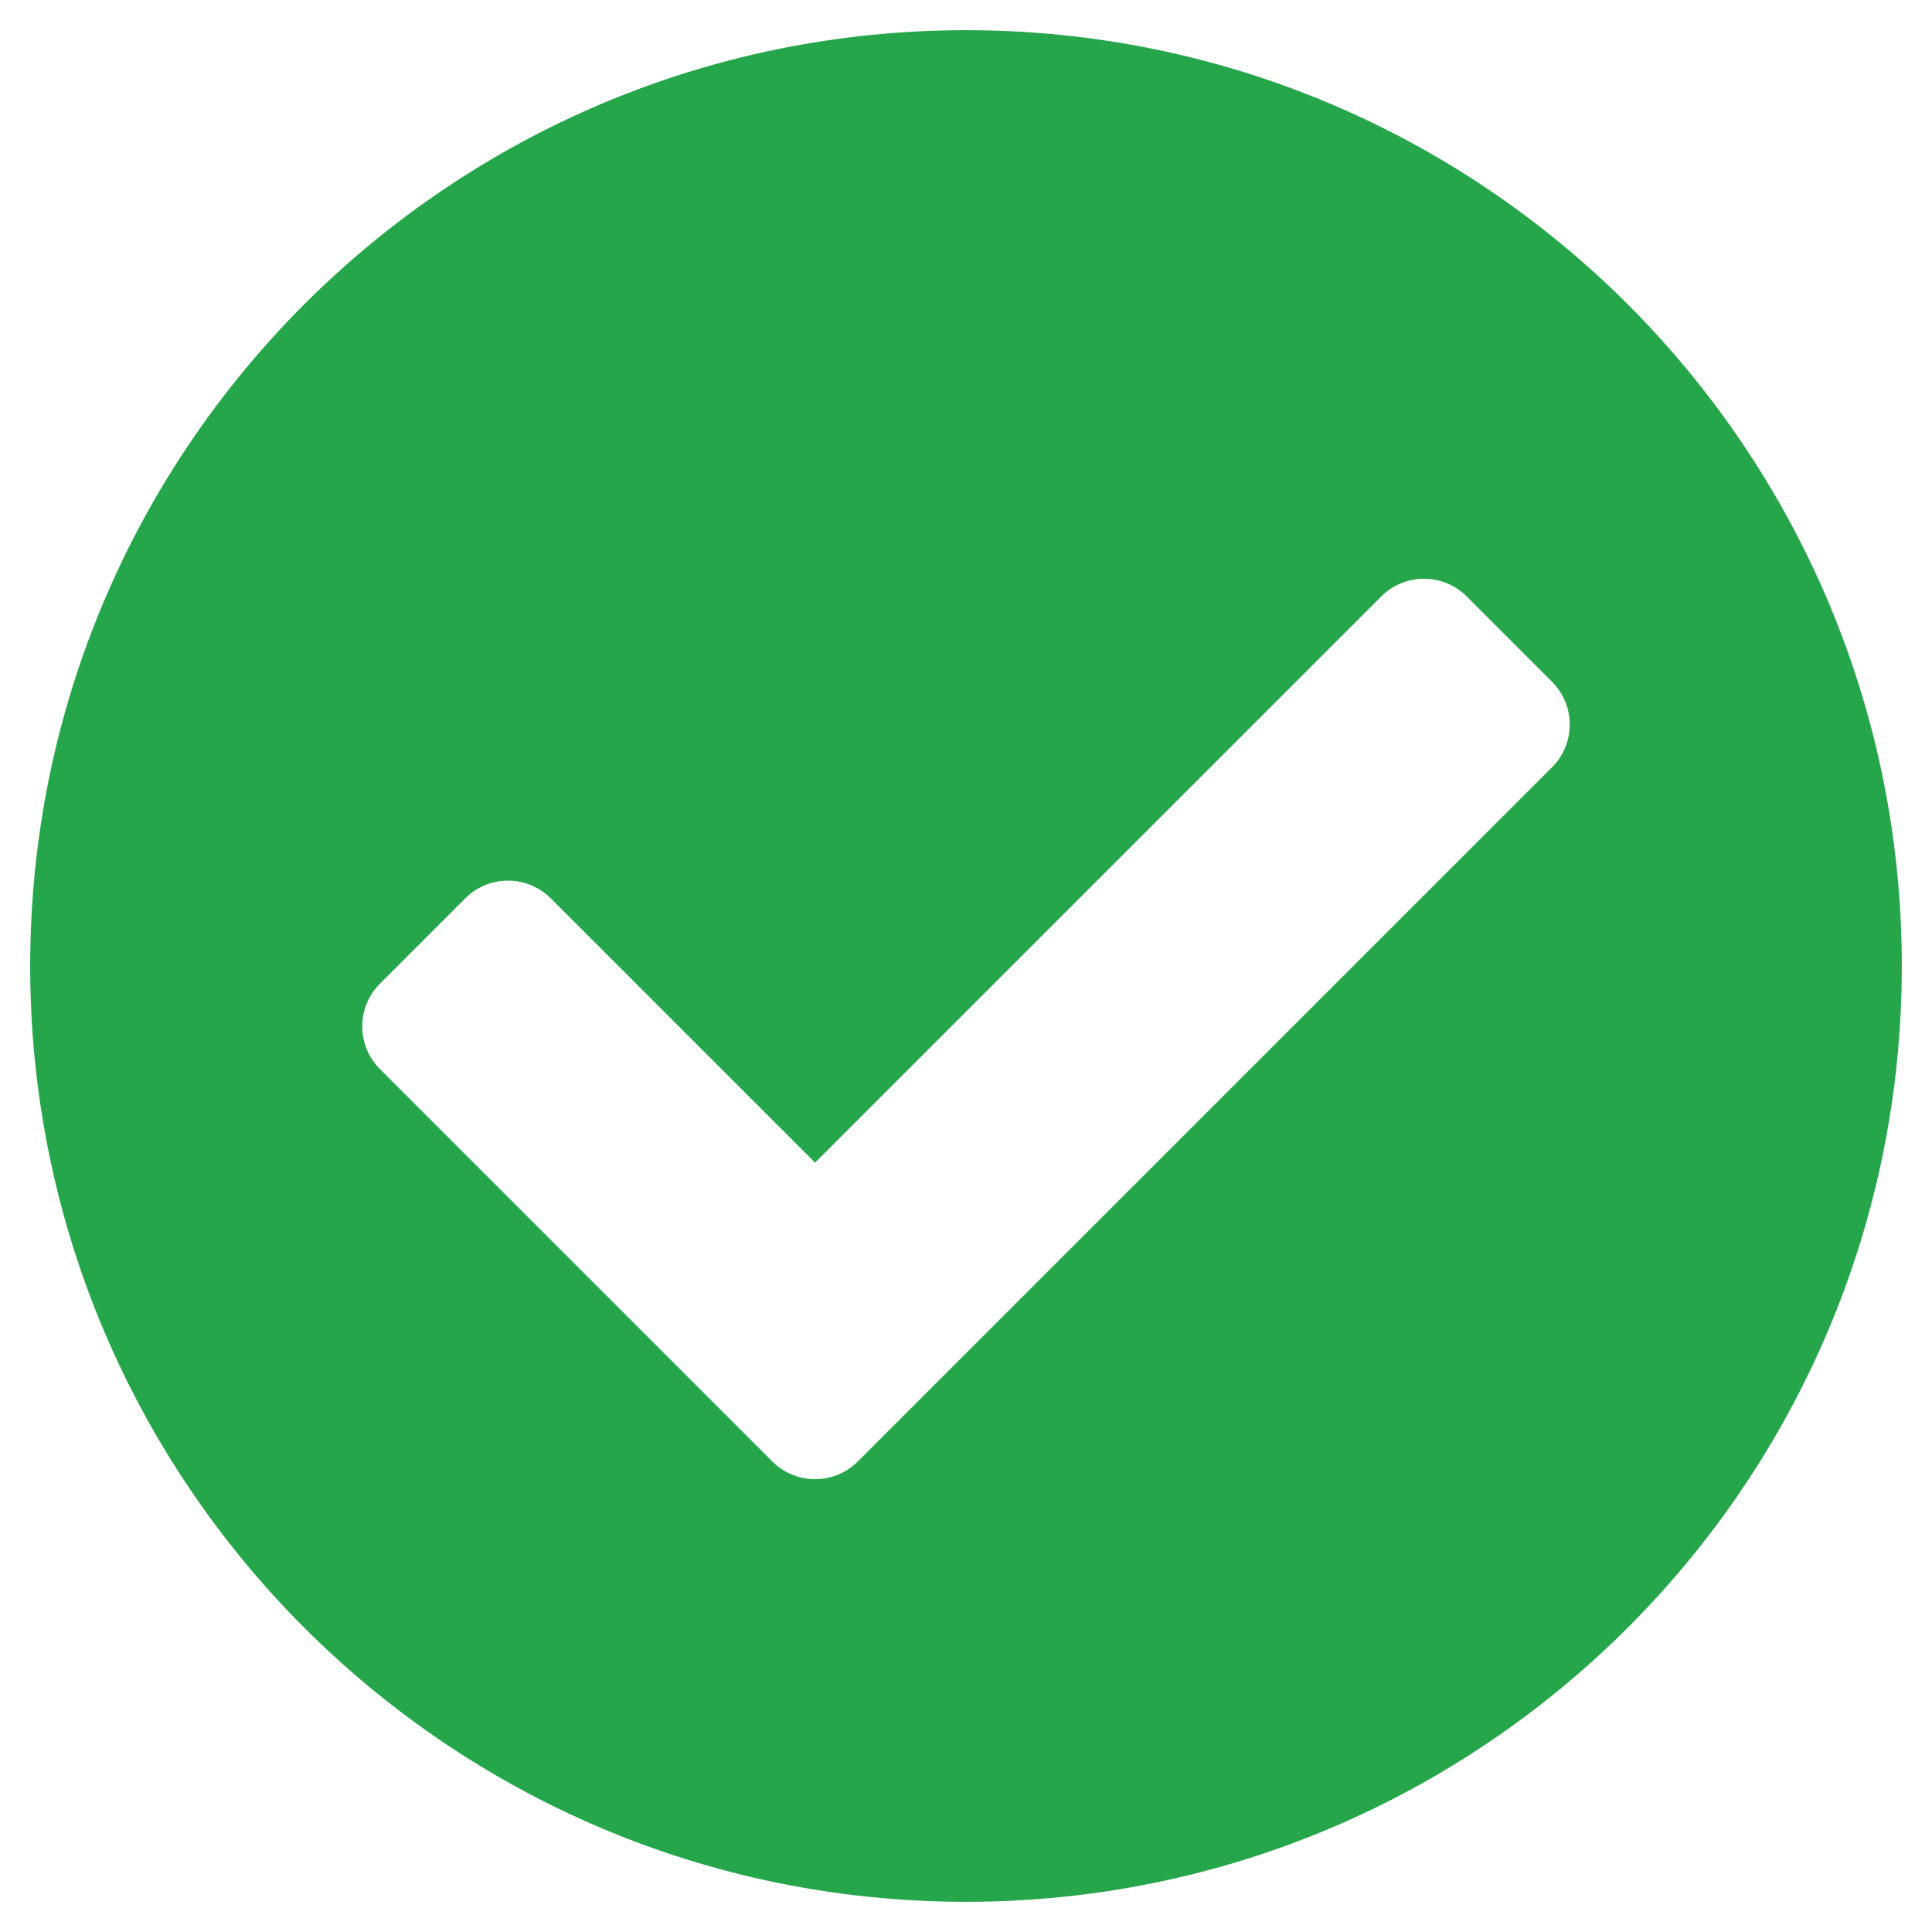
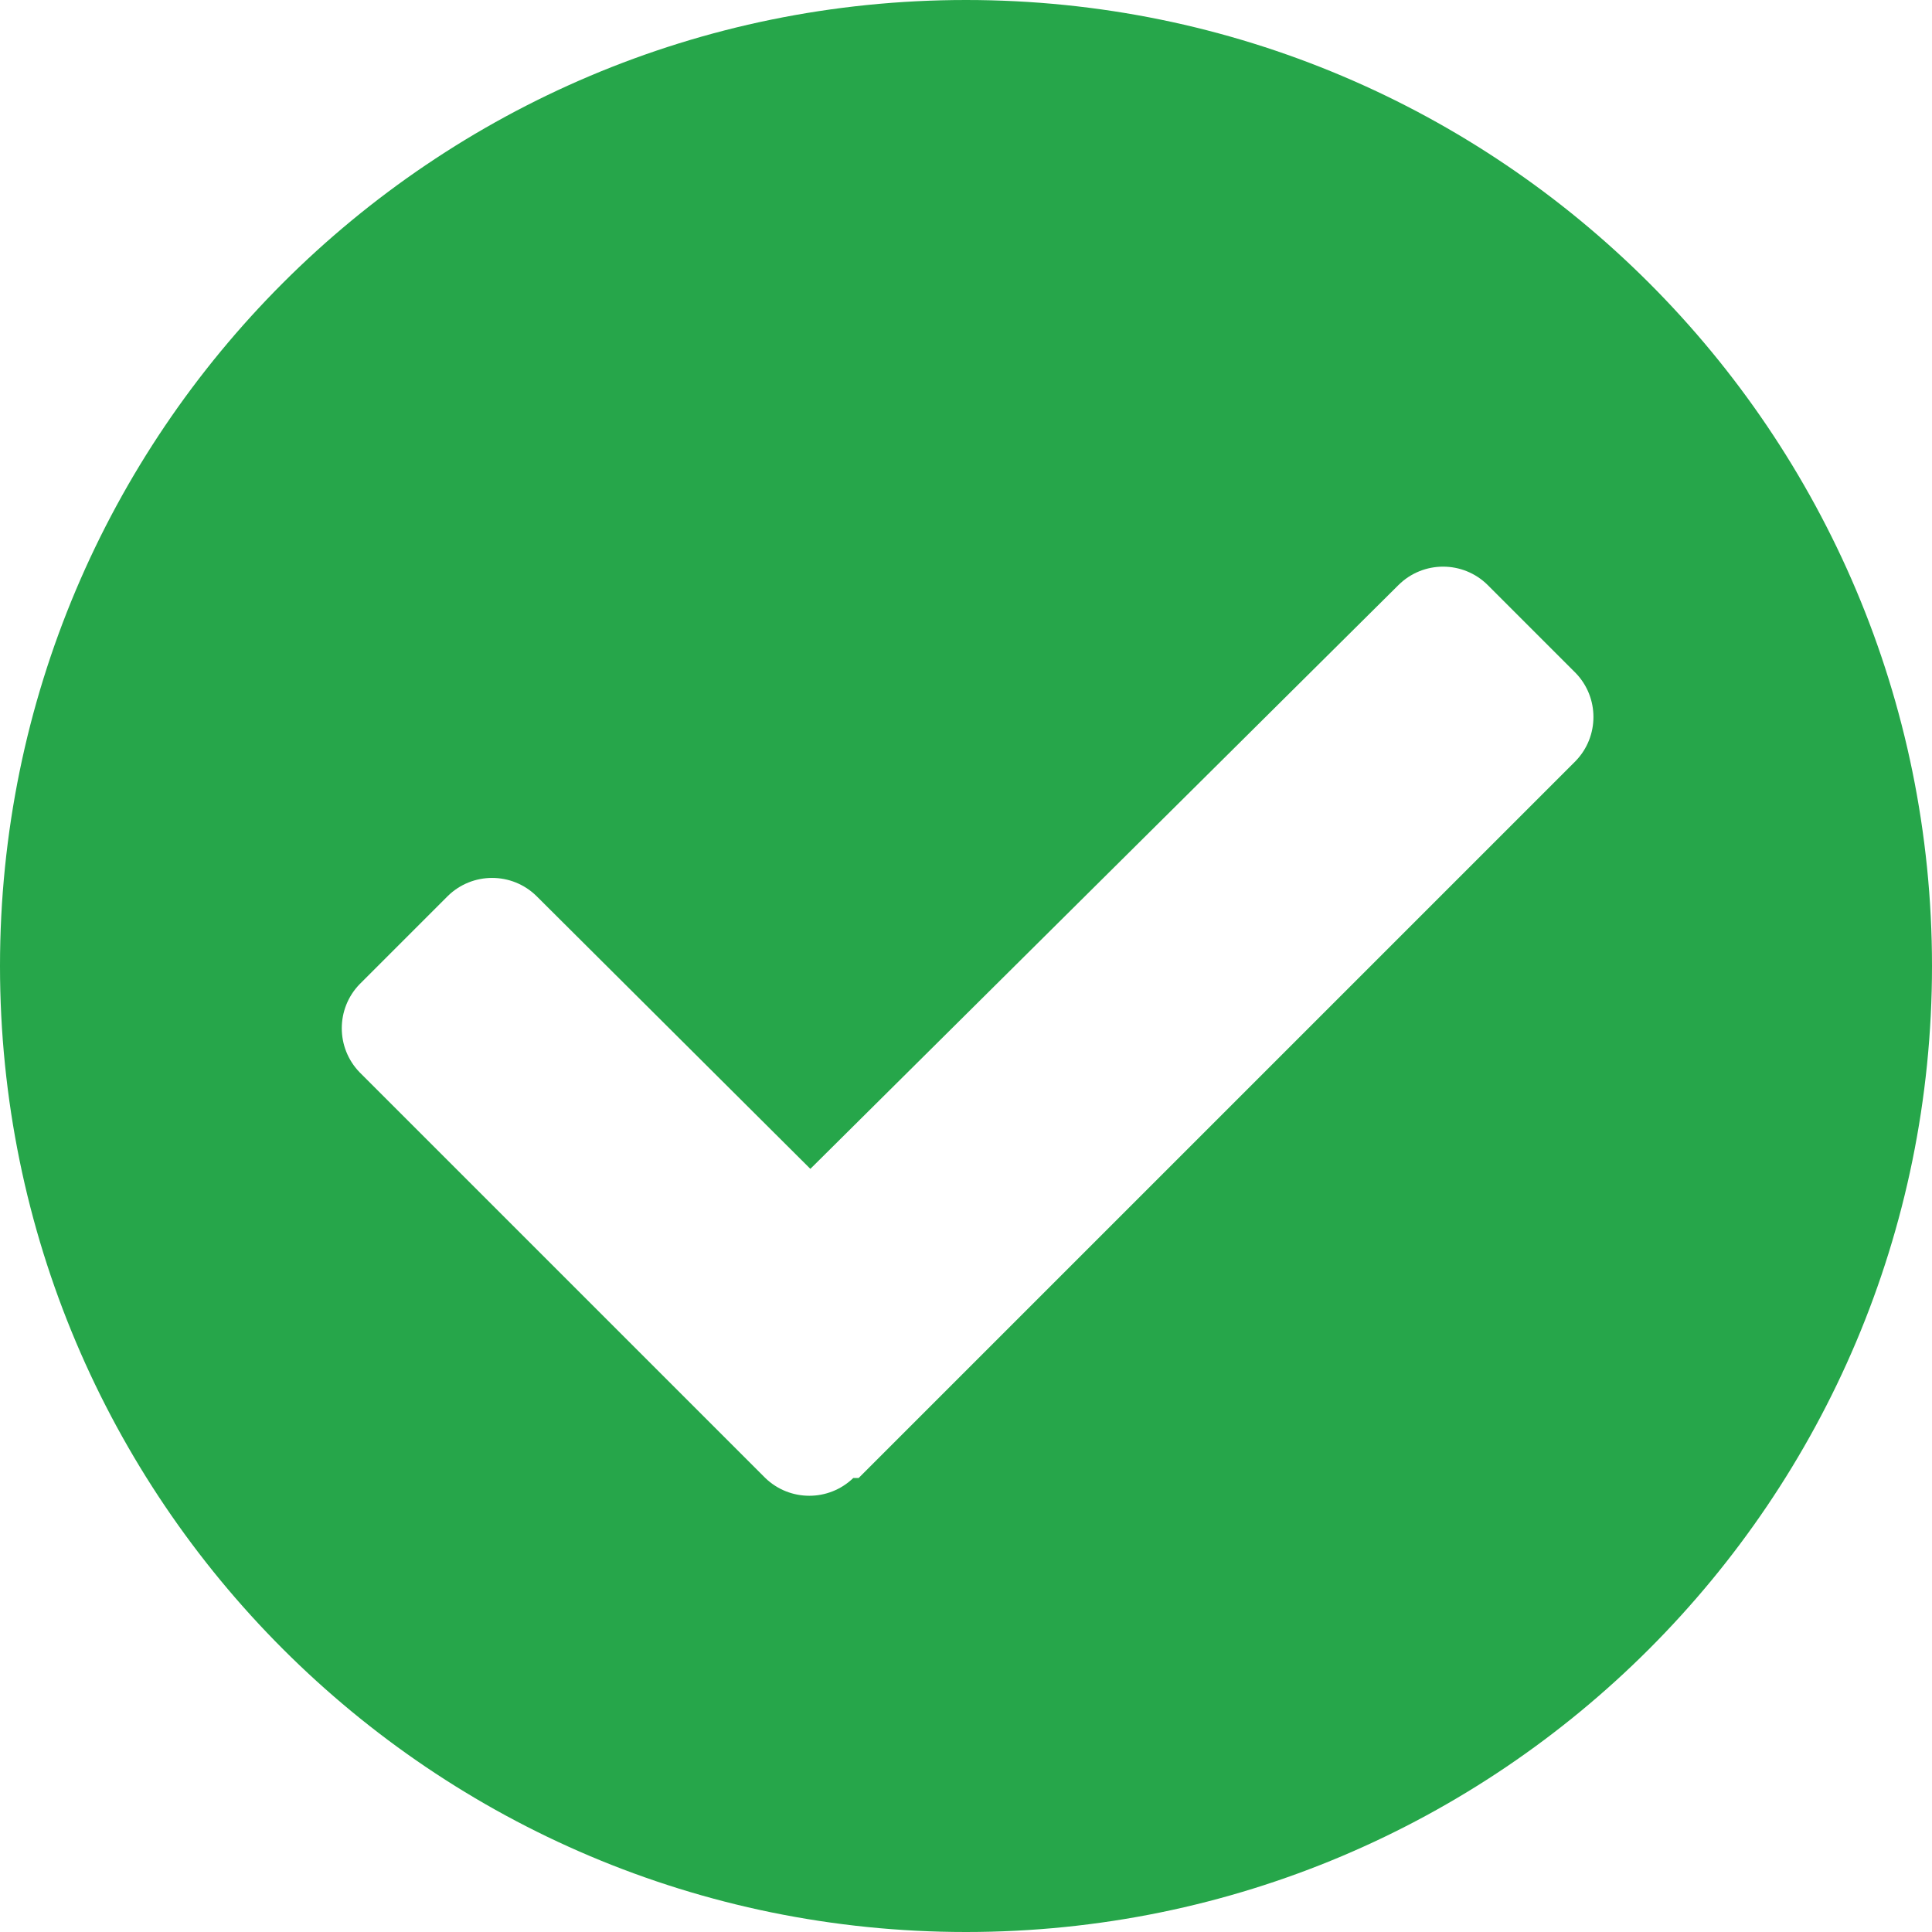
- <svg xmlns="http://www.w3.org/2000/svg" aria-hidden="true" focusable="false" data-prefix="fas" data-icon="check-circle" class="svg-inline--fa fa-check-circle fa-w-16" role="img" viewBox="0 0 512 512">
-   <path fill="#26a64a" d="M504 256c0 136.967-111.033 248-248 248S8 392.967 8 256 119.033 8 256 8s248 111.033 248 248zM227.314 387.314l184-184c6.248-6.248 6.248-16.379 0-22.627l-22.627-22.627c-6.248-6.249-16.379-6.249-22.628 0L216 308.118l-70.059-70.059c-6.248-6.248-16.379-6.248-22.628 0l-22.627 22.627c-6.248 6.248-6.248 16.379 0 22.627l104 104c6.249 6.249 16.379 6.249 22.628.001z" />
+ <svg xmlns="http://www.w3.org/2000/svg" aria-hidden="true" focusable="false" role="img" viewBox="0 0 18 18">
+   <path fill="#26a64a" d="M18,9A9,9,0,1,1,9,0,9,9,0,0,1,18,9ZM8,13.77l6.68-6.68a.59.59,0,0,0,0-.82l-.82-.82a.59.59,0,0,0-.83,0L7.55,10.89,5,8.35a.59.59,0,0,0-.83,0l-.82.82a.59.59,0,0,0,0,.82l3.78,3.78a.59.59,0,0,0,.82,0Z" />
</svg>
